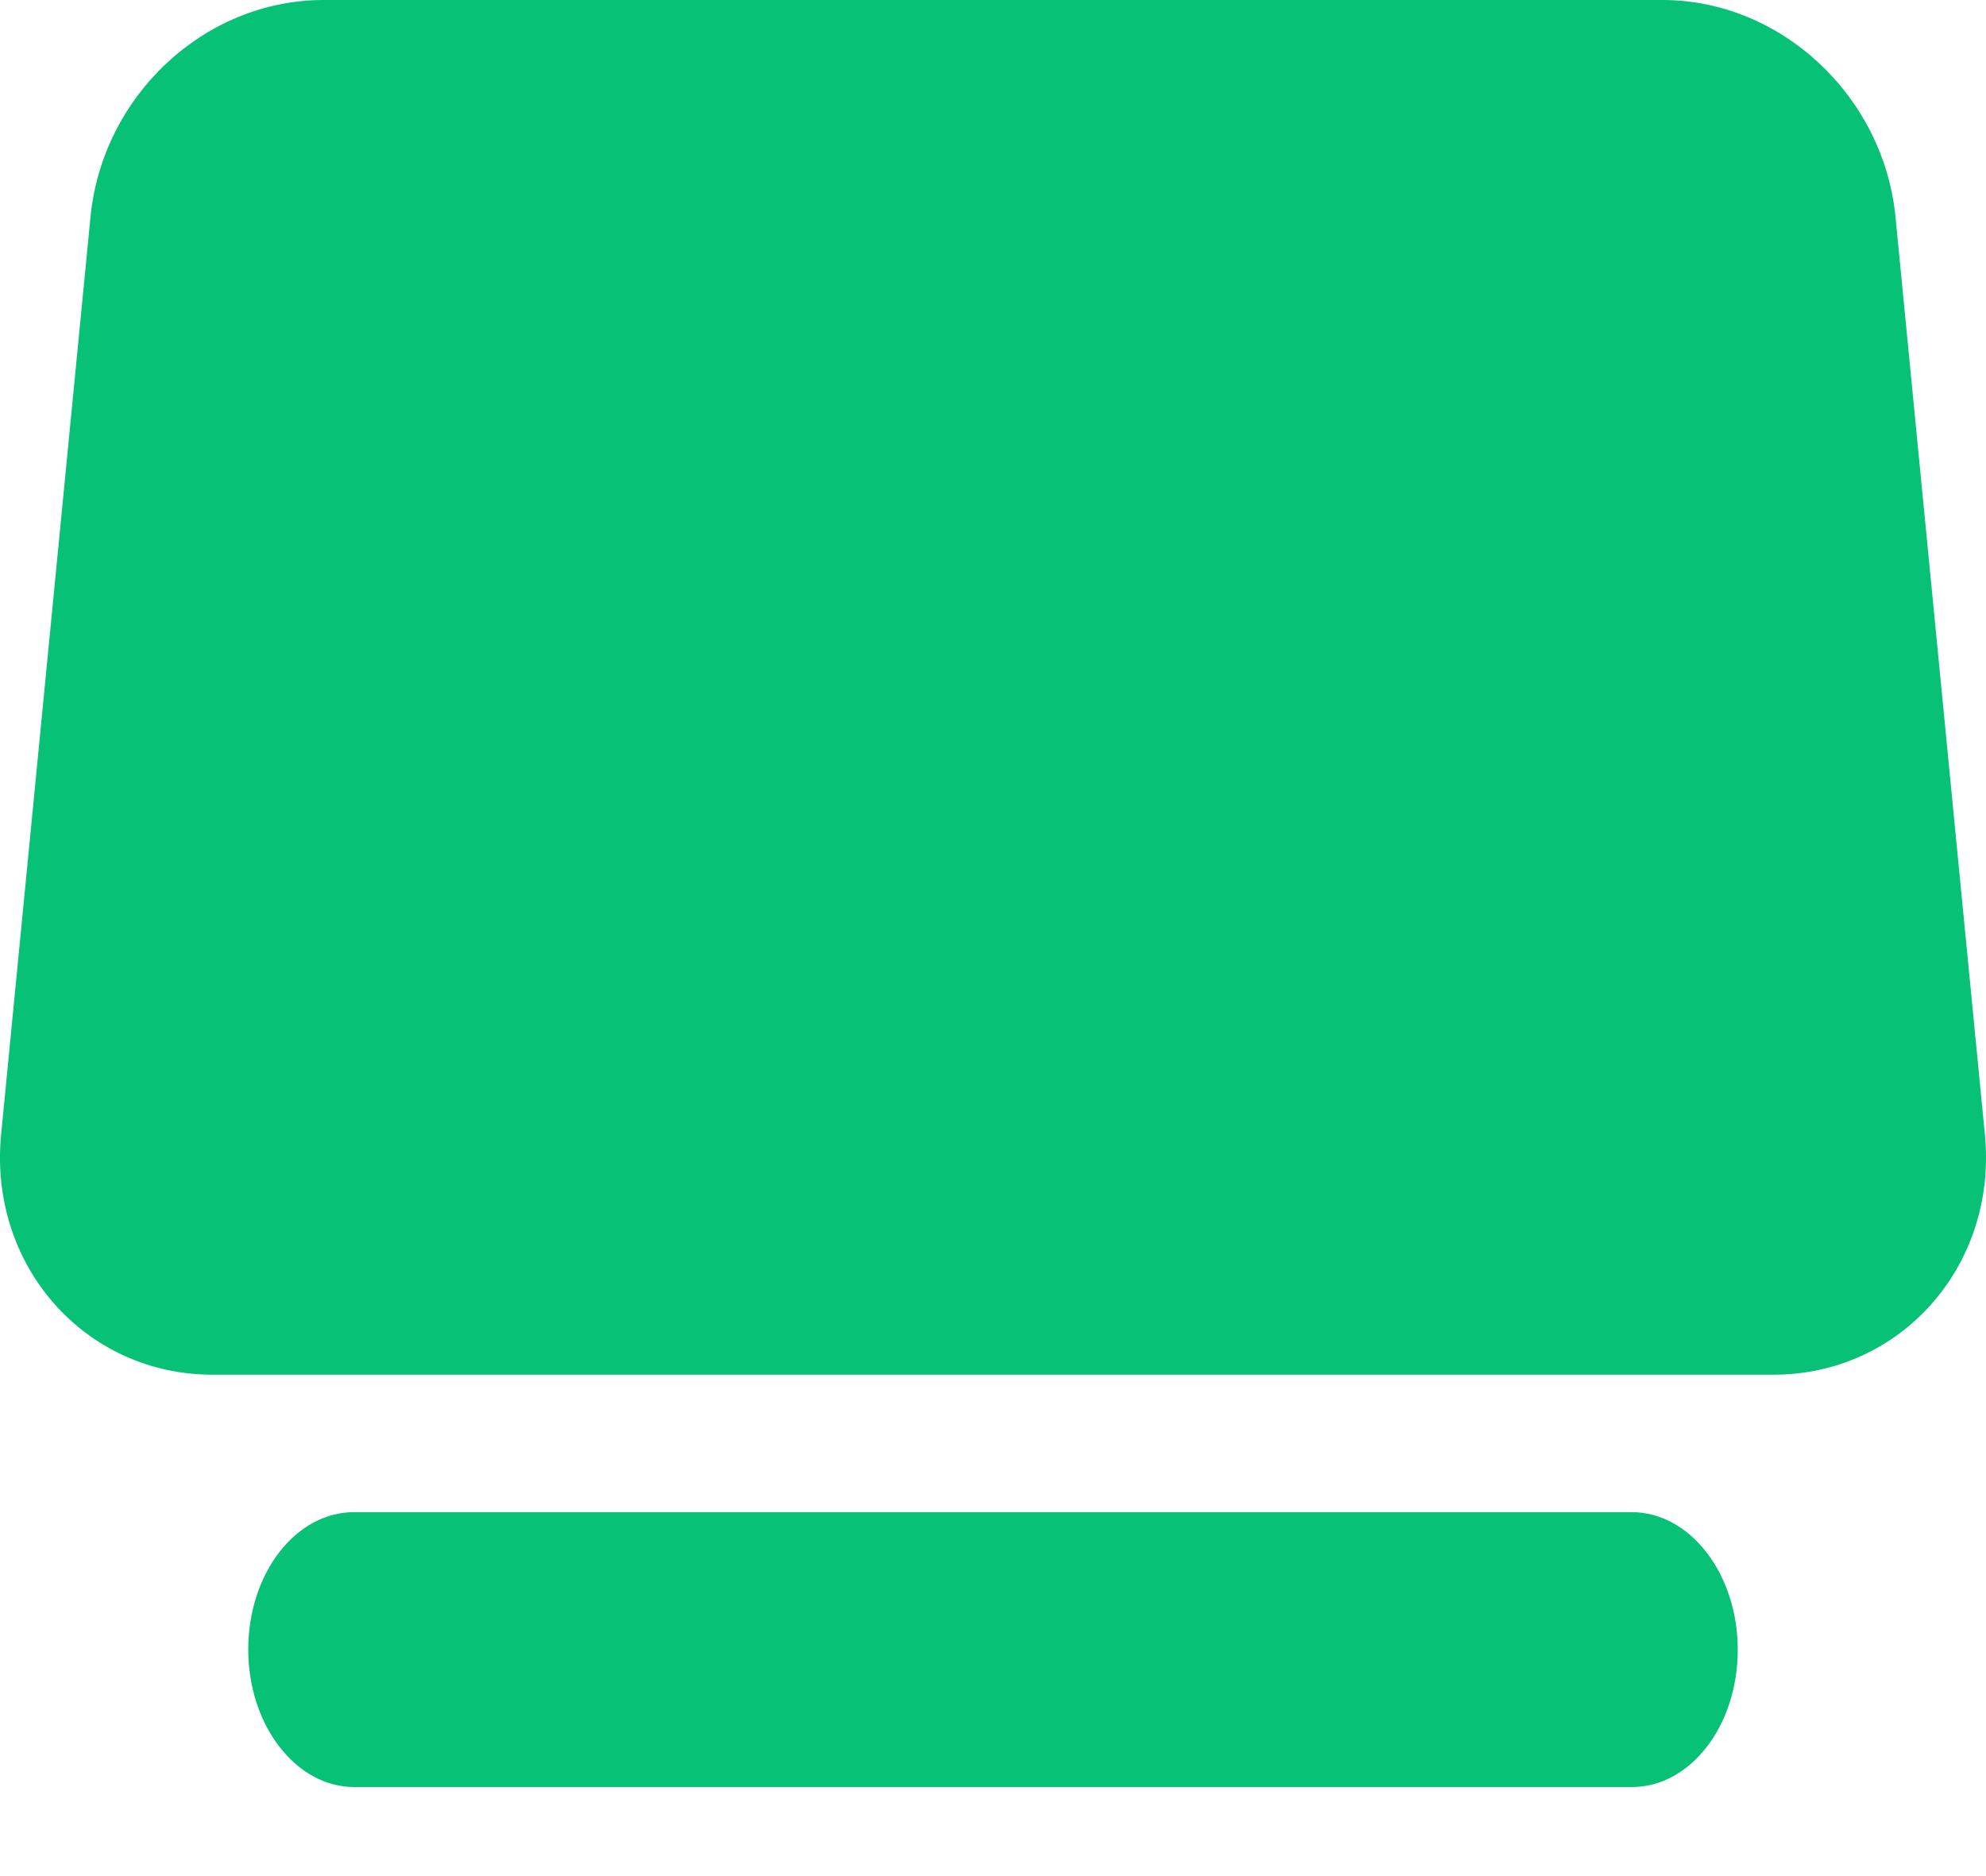
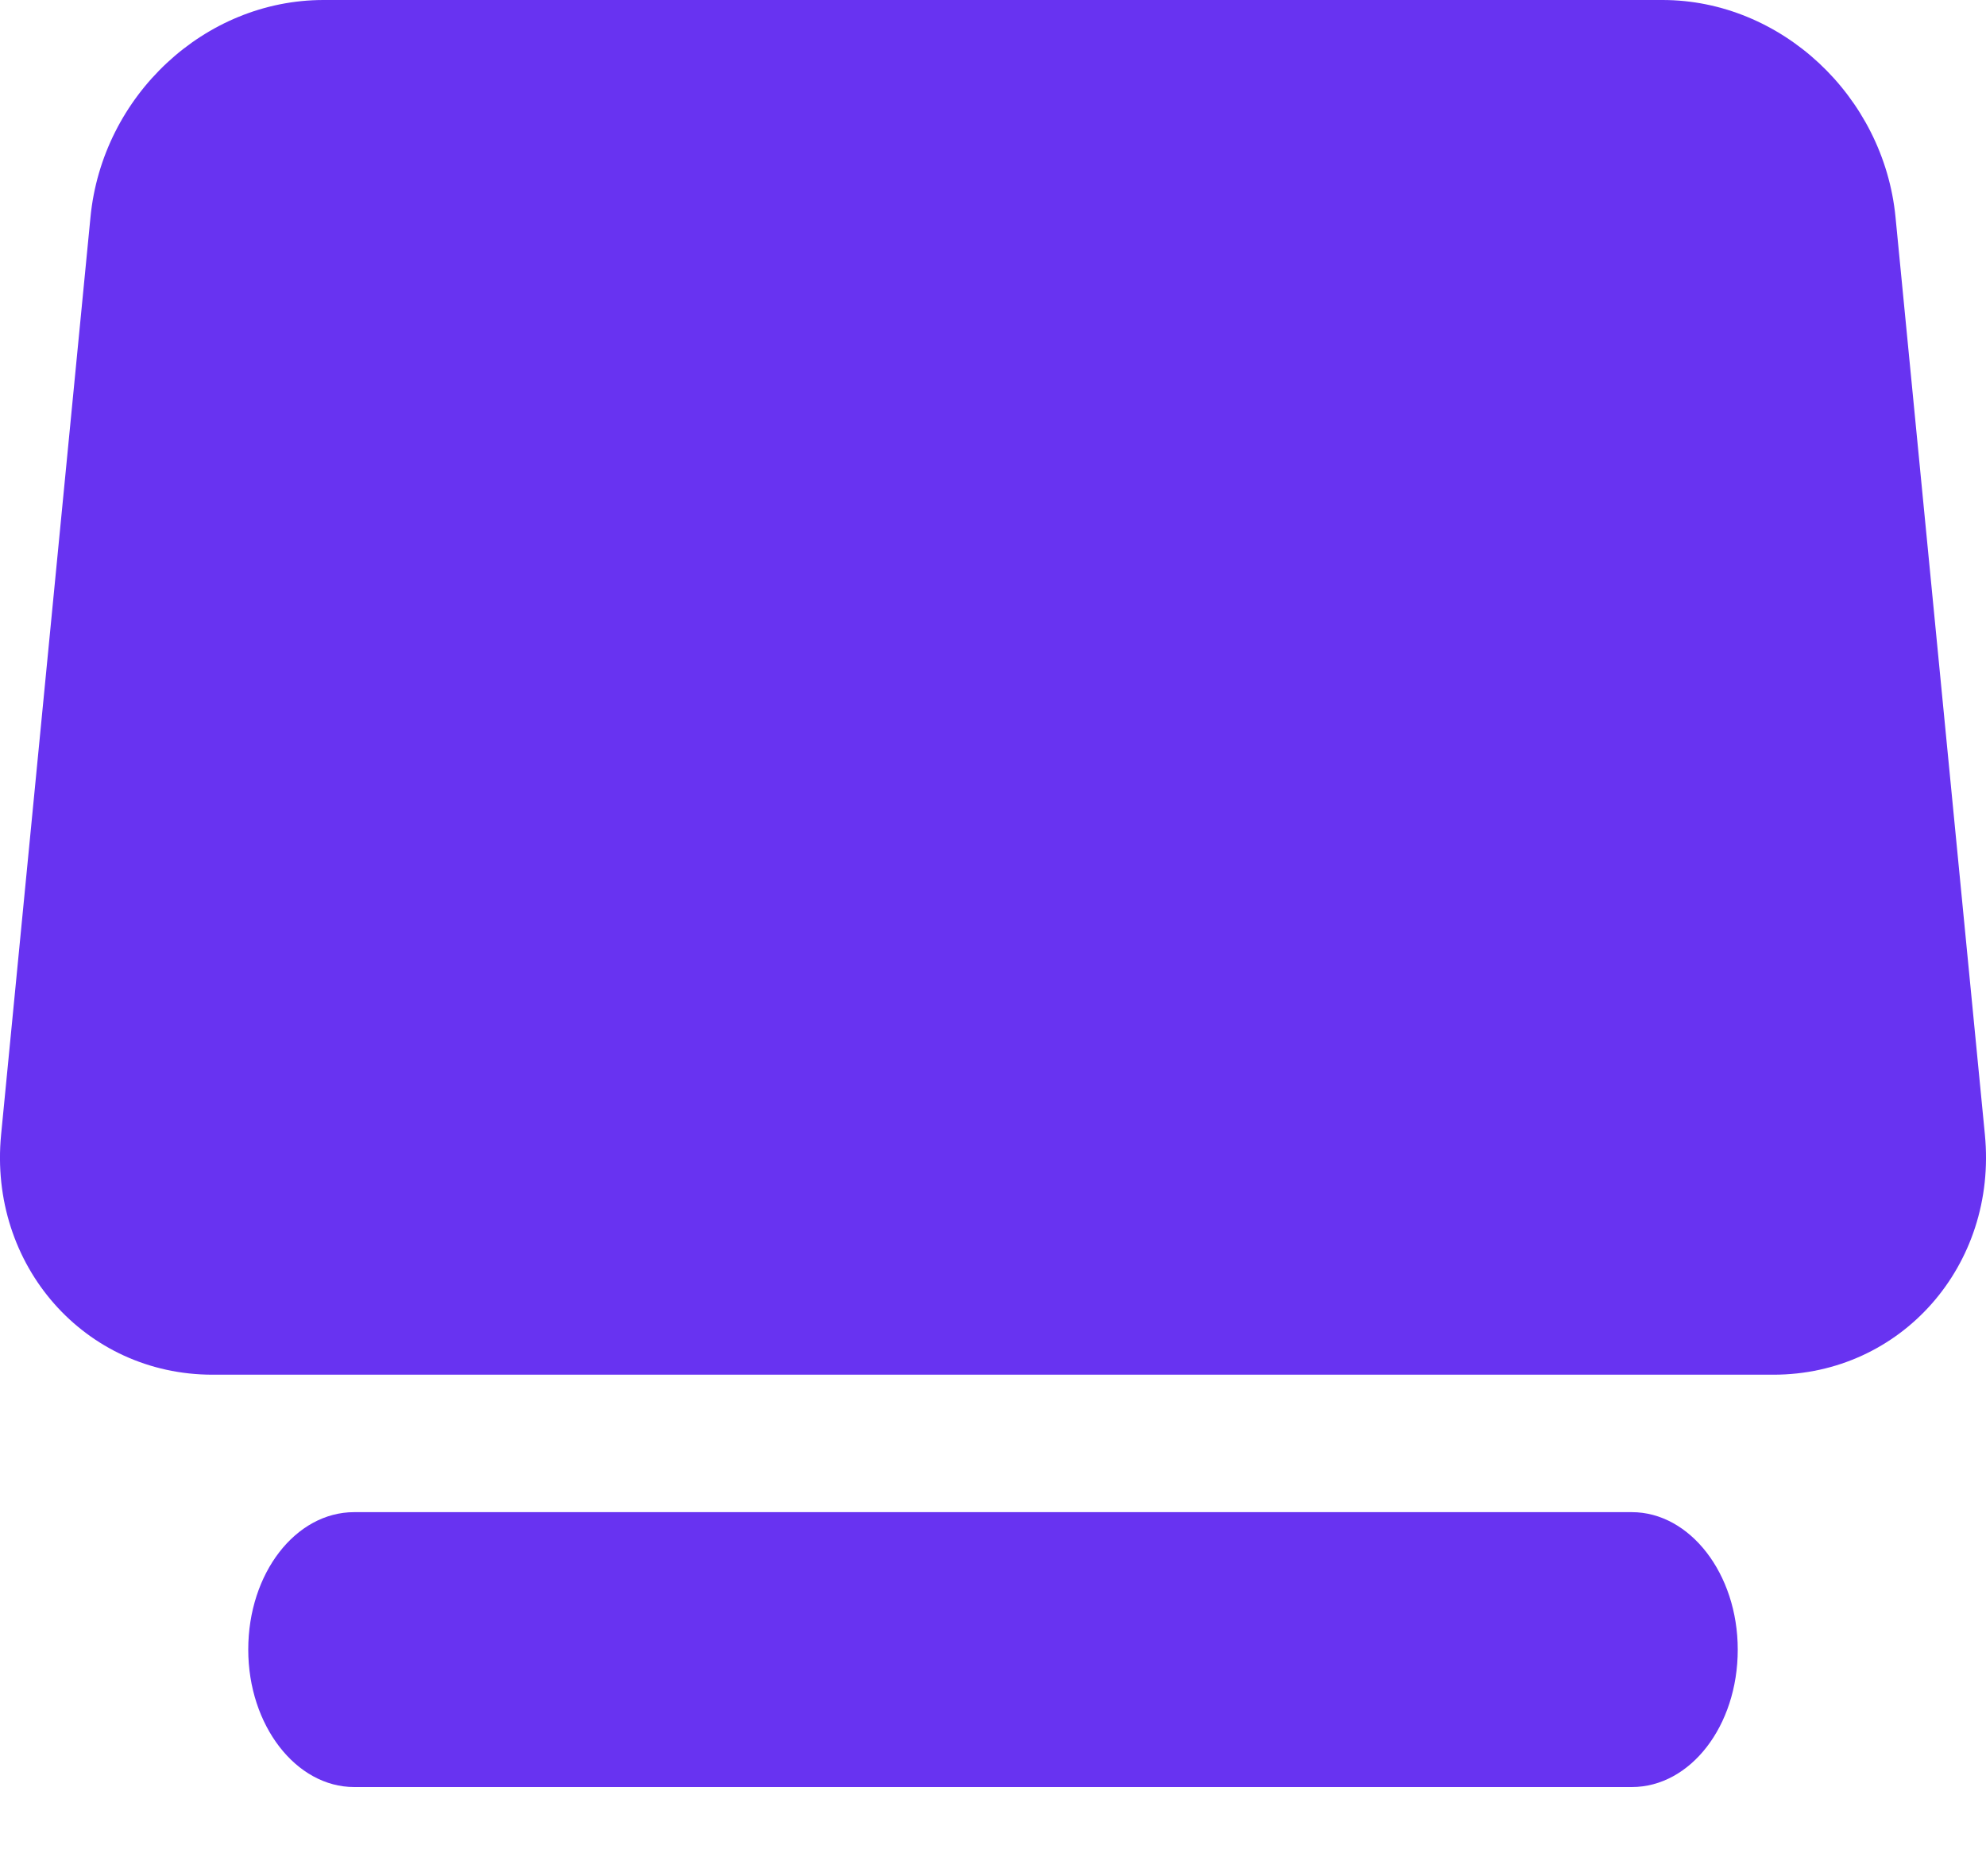
<svg xmlns="http://www.w3.org/2000/svg" width="18px" height="17px" viewBox="0 0 18 17" version="1.1">
  <g id="Mobile" stroke="none" stroke-width="1" fill="none" fill-rule="evenodd">
-     <g id="Inbox-(m):-Empty" transform="translate(-38, -746)" fill="#07C176">
+     <g id="Inbox-(m):-Empty" transform="translate(-38, -746)" fill="#6833F1">
      <g id="Group-21" transform="translate(0, 734)">
        <g id="Group-19" transform="translate(38, 12)">
          <path d="M0.82,14.231 L0.01,5.914 C-0.105,4.731 0.767,3.738 1.927,3.738 L16.073,3.738 C17.23,3.738 18.105,4.729 17.99,5.914 L17.18,14.231 C17.073,15.331 16.141,16.2 15.068,16.2 L2.932,16.2 C1.855,16.2 0.927,15.334 0.82,14.231 Z M2.25,1.246 C2.25,0.558 2.684,2.30926389e-14 3.21,2.30926389e-14 L14.79,2.30926389e-14 C15.32,2.30926389e-14 15.75,0.553 15.75,1.246 C15.75,1.934 15.316,2.492 14.79,2.492 L3.21,2.492 C2.68,2.492 2.25,1.939 2.25,1.246 Z" id="Combined-Shape-Copy-4" transform="translate(9, 8.1) scale(1, -1) translate(-9, -8.1) " />
        </g>
      </g>
    </g>
  </g>
</svg>
